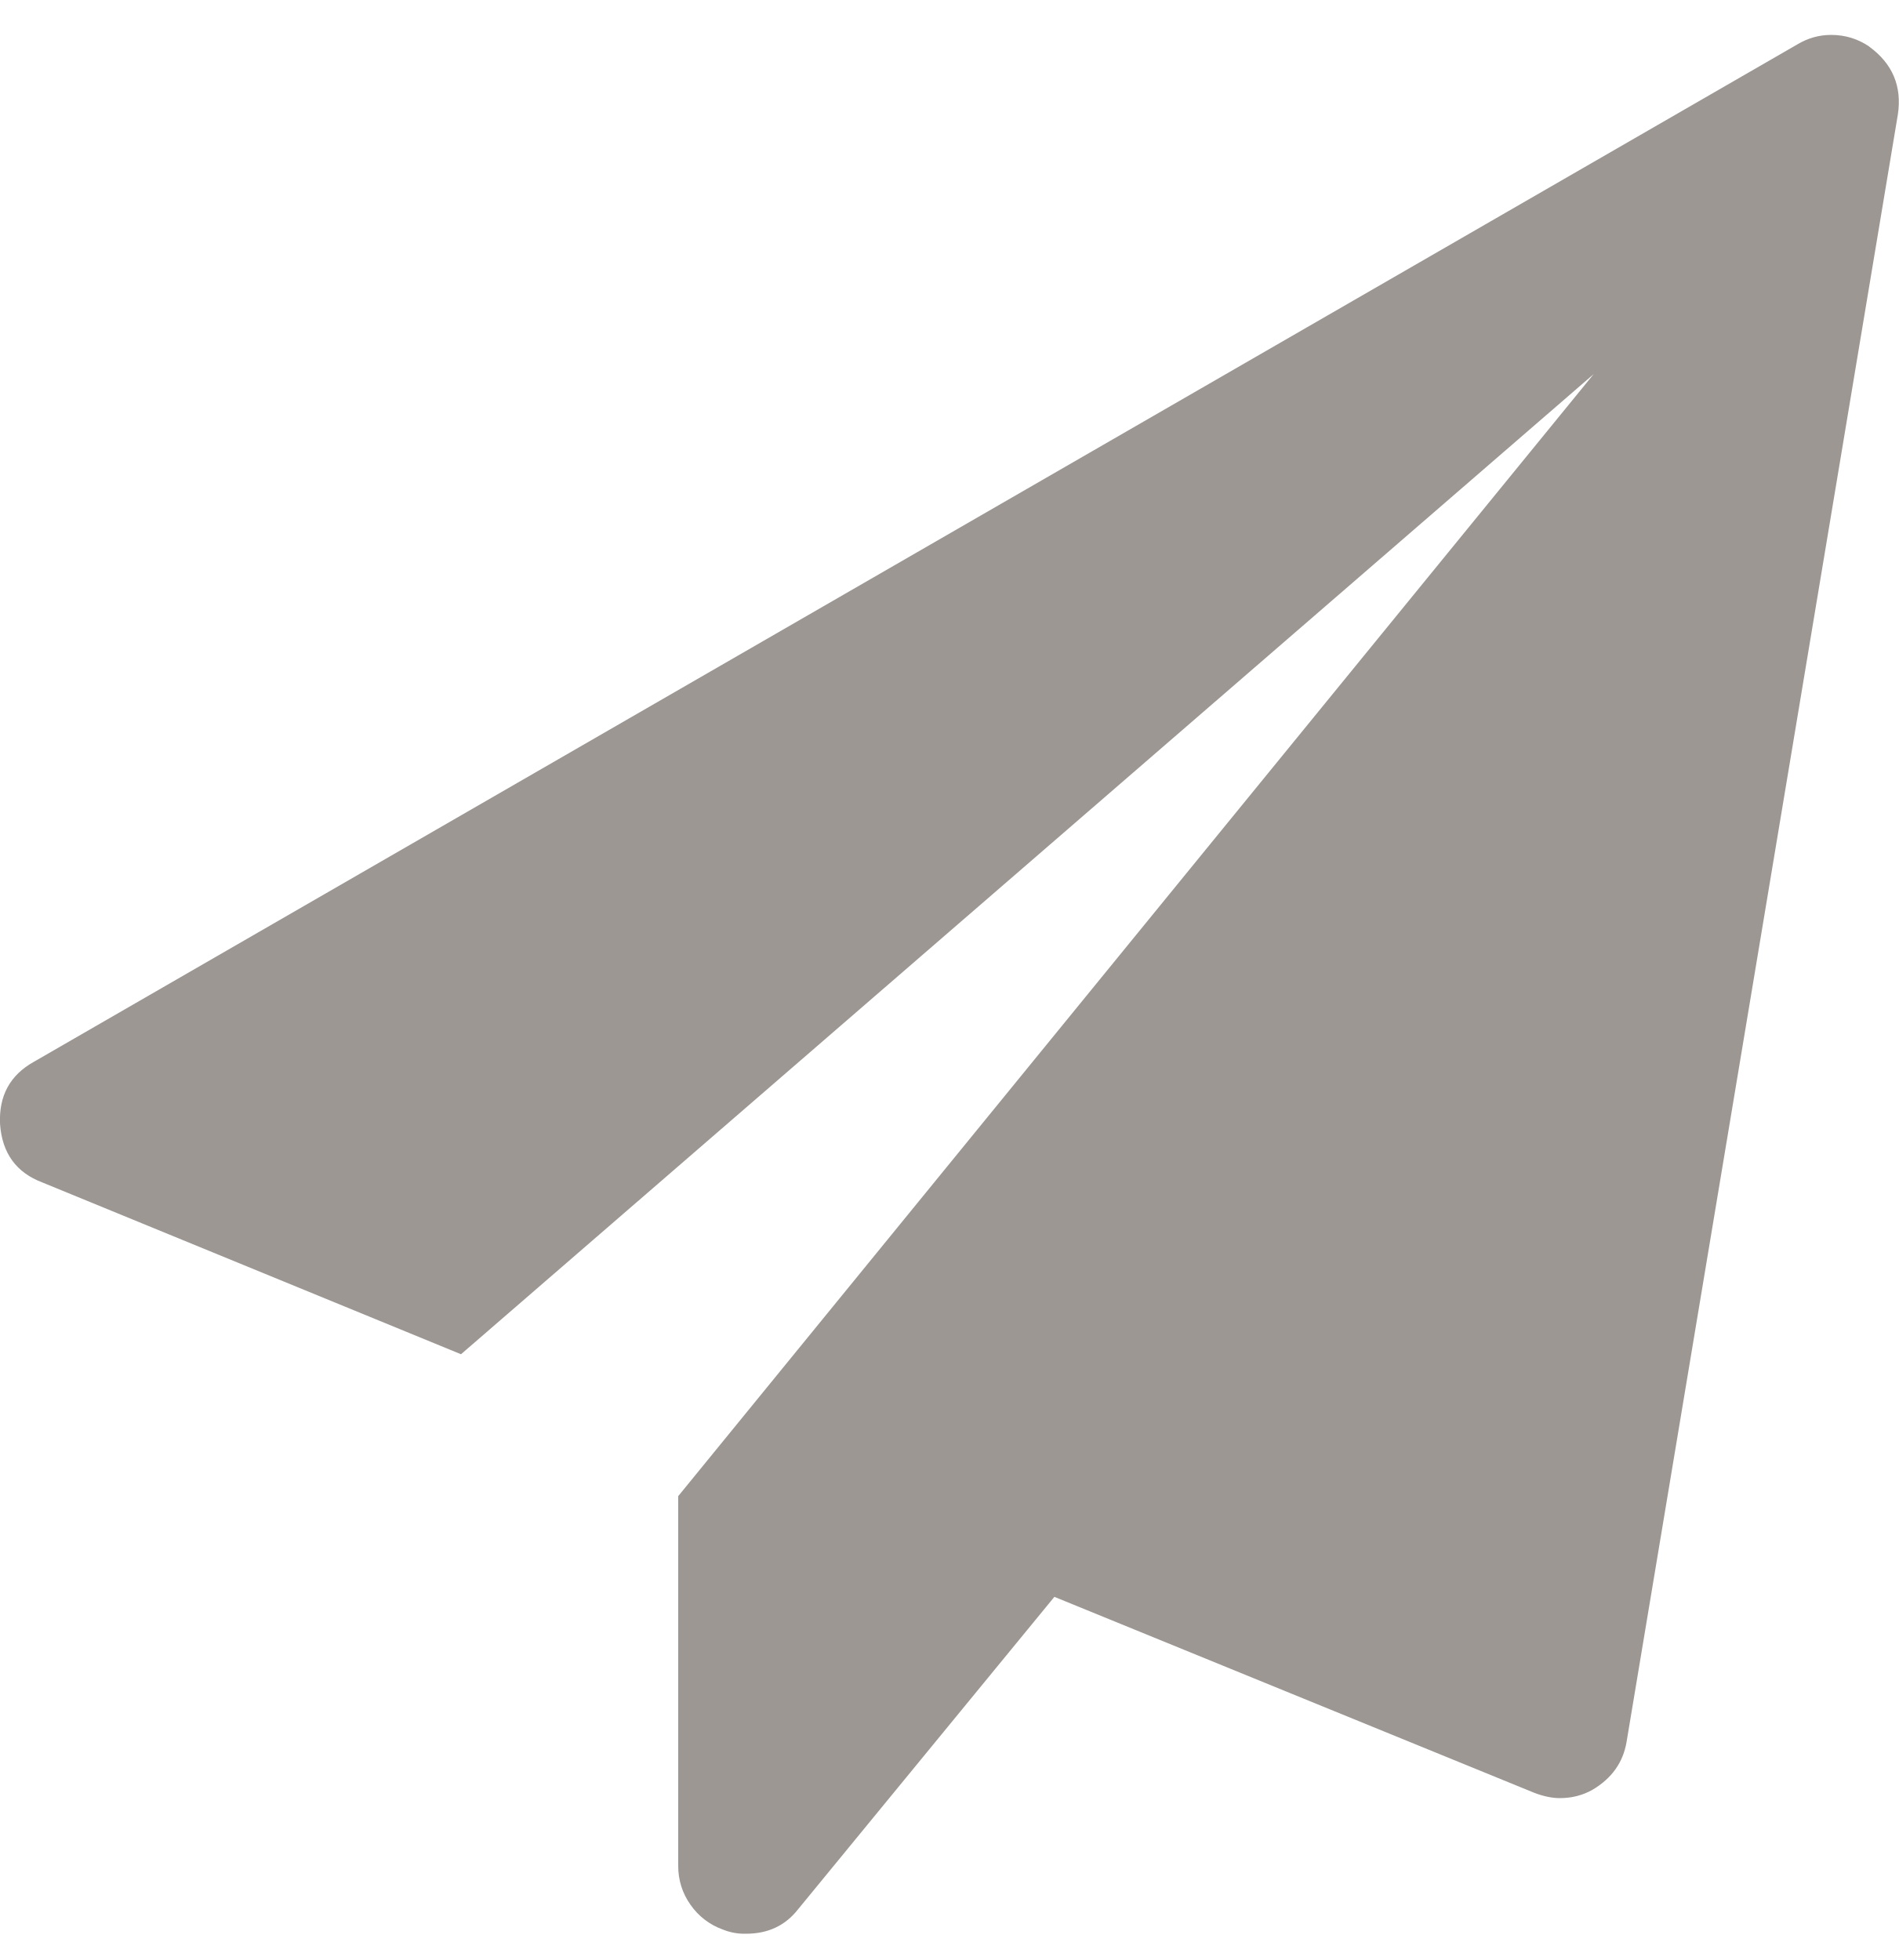
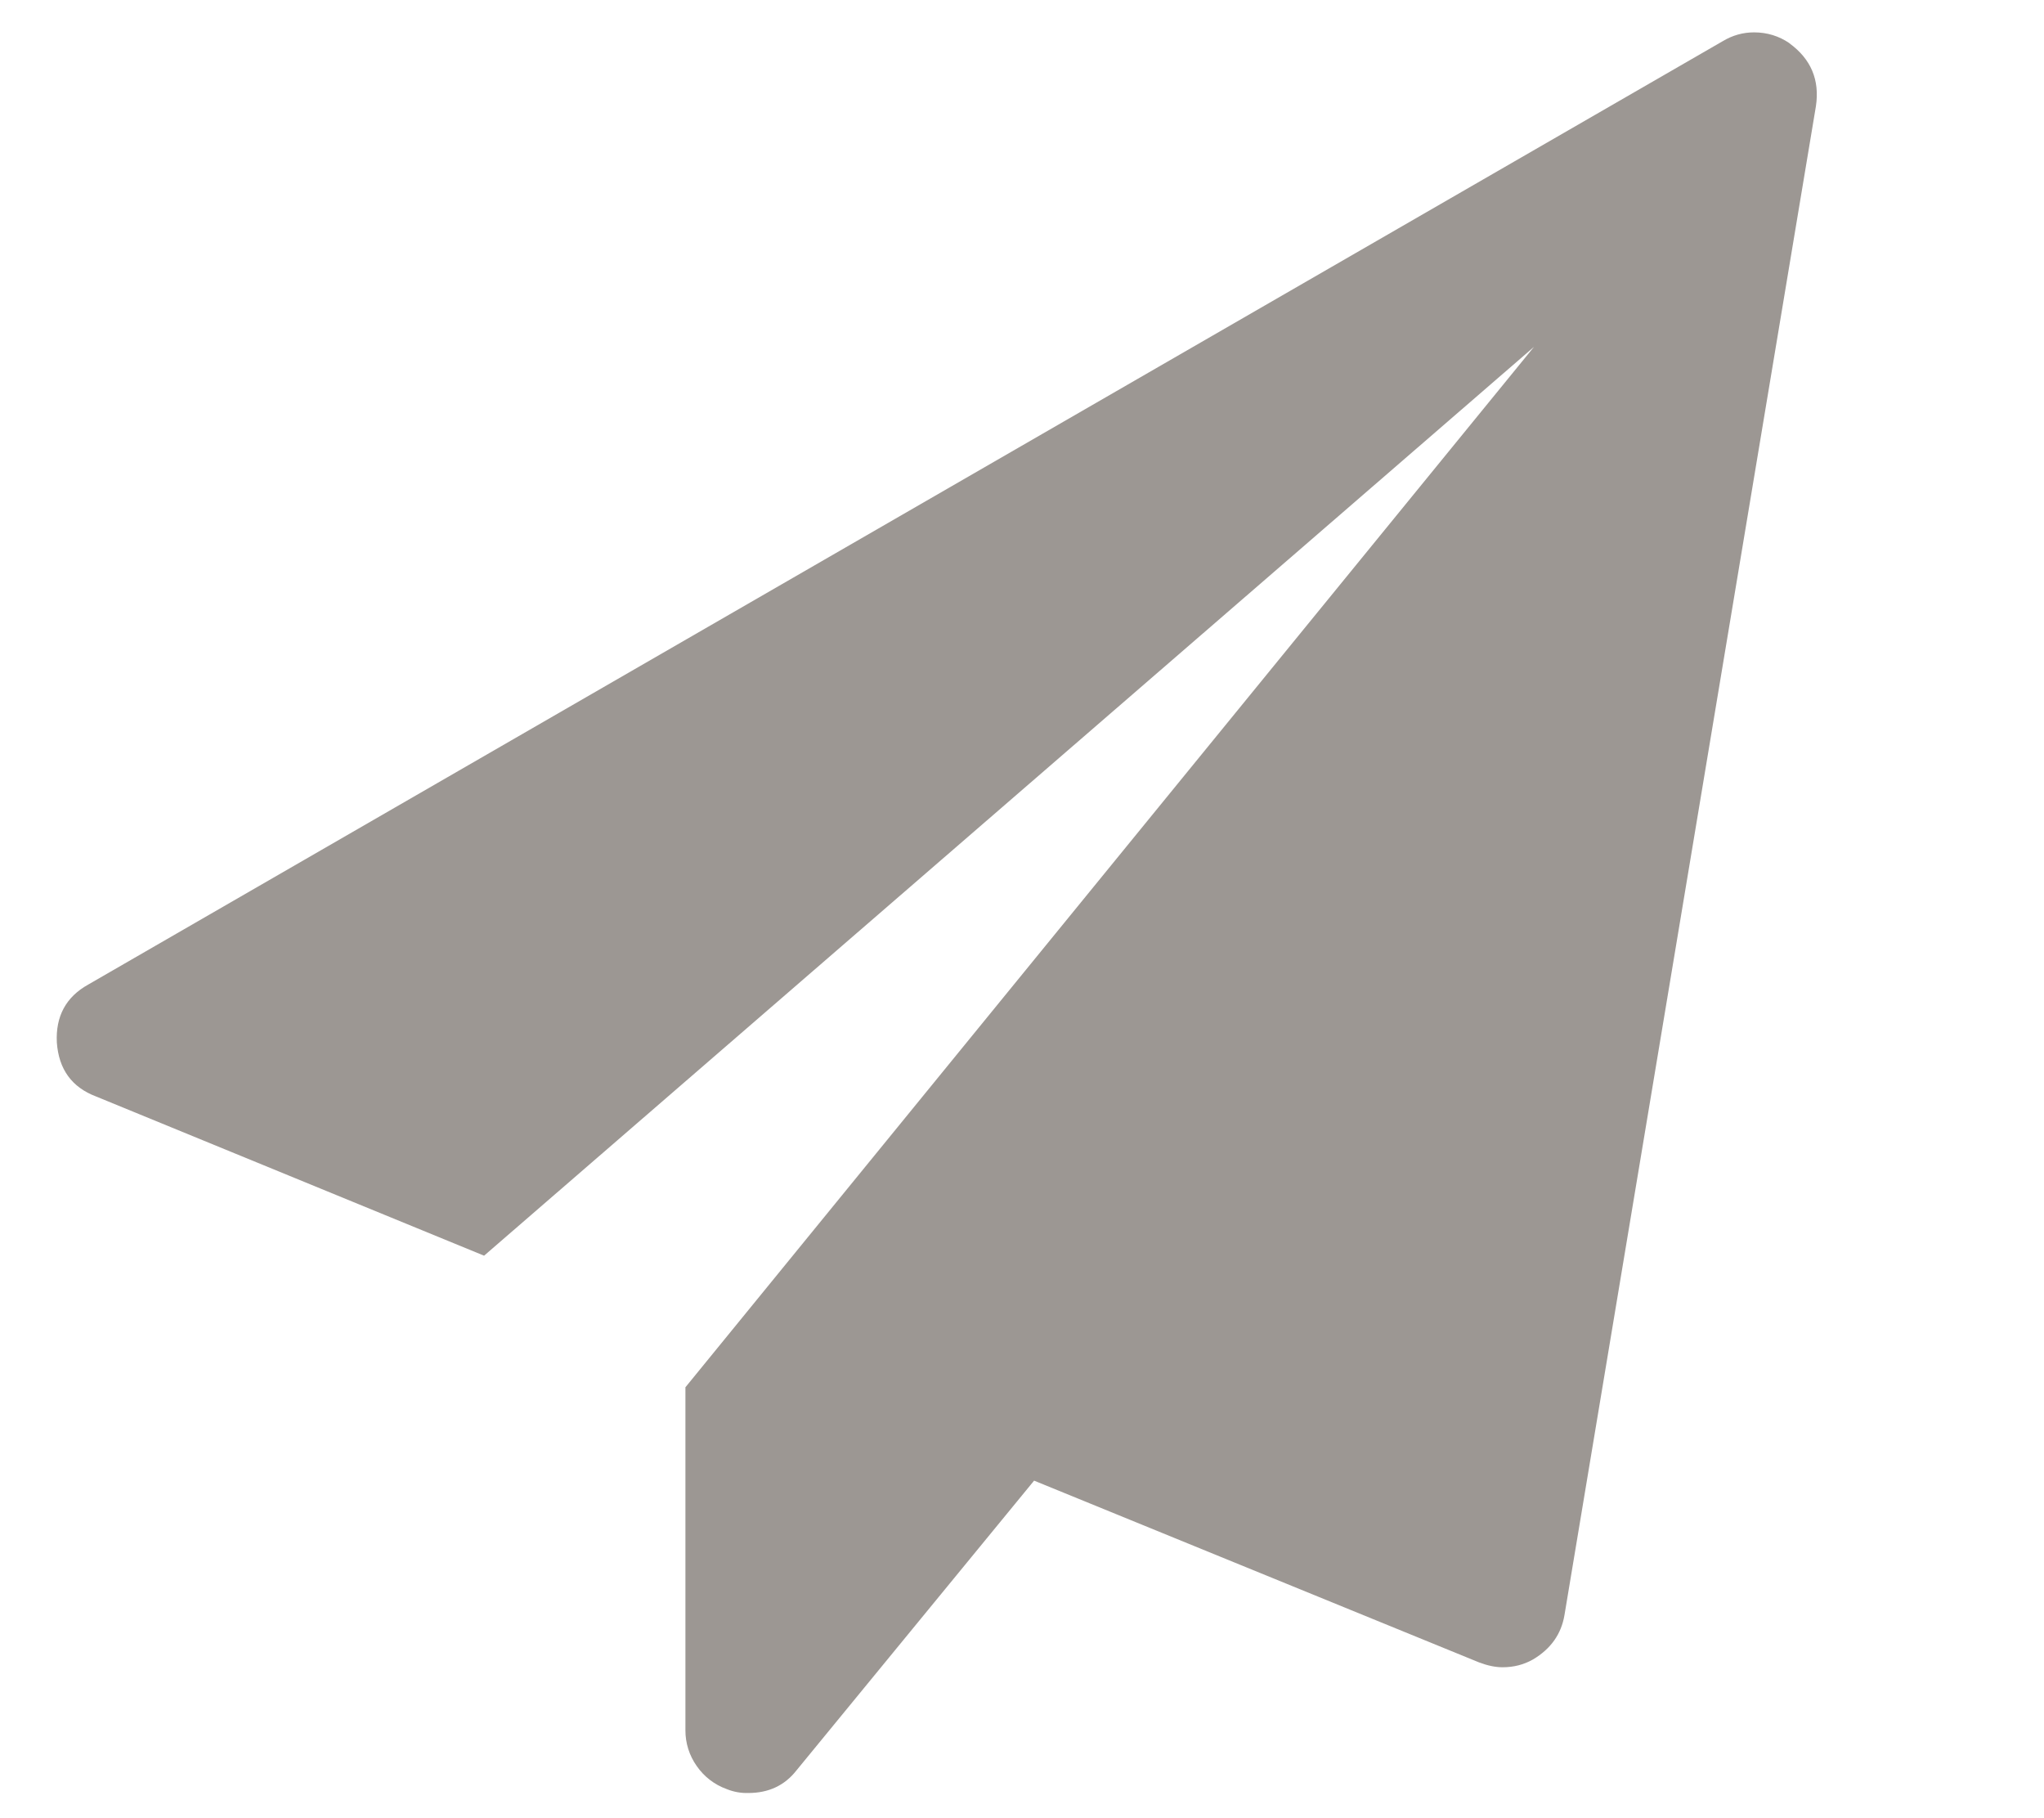
- <svg xmlns="http://www.w3.org/2000/svg" width="31" height="32" viewBox="0 0 31 32">
+ <svg xmlns="http://www.w3.org/2000/svg" width="36" height="32" viewBox="0 0 36 32">
  <g fill="none" fill-rule="evenodd">
-     <path d="M-1 0h36v32H-1z" />
-     <path fill="#9C9793" d="M30.516.762c.38.277.536.646.467 1.107L26.554 28.44c-.057.335-.242.594-.553.779-.162.092-.34.138-.536.138-.127 0-.266-.029-.416-.086l-7.836-3.2-4.186 5.103c-.208.265-.49.397-.848.397a.935.935 0 0 1-.38-.069 1.086 1.086 0 0 1-.528-.406 1.08 1.08 0 0 1-.199-.632v-6.037l14.946-18.32L7.526 22.11.693 19.306c-.427-.161-.658-.478-.692-.951-.023-.461.161-.802.553-1.02L29.34.726c.173-.104.357-.156.553-.156.23 0 .438.064.623.19z" />
+     <path d="M0 0h36v32H0z" />
+     <path fill="#9C9793" d="M31.516.762c.38.277.536.646.467 1.107L27.554 28.44c-.057.335-.242.594-.553.779-.162.092-.34.138-.536.138-.127 0-.266-.029-.416-.086l-7.836-3.2-4.186 5.103c-.208.265-.49.397-.848.397a.935.935 0 0 1-.38-.069 1.086 1.086 0 0 1-.528-.406 1.08 1.08 0 0 1-.199-.632v-6.037l14.946-18.32L8.526 22.11l-6.833-2.803c-.427-.161-.658-.478-.692-.951-.023-.461.161-.802.553-1.02L30.34.726c.173-.104.357-.156.553-.156.23 0 .438.064.623.19z" />
  </g>
</svg>
